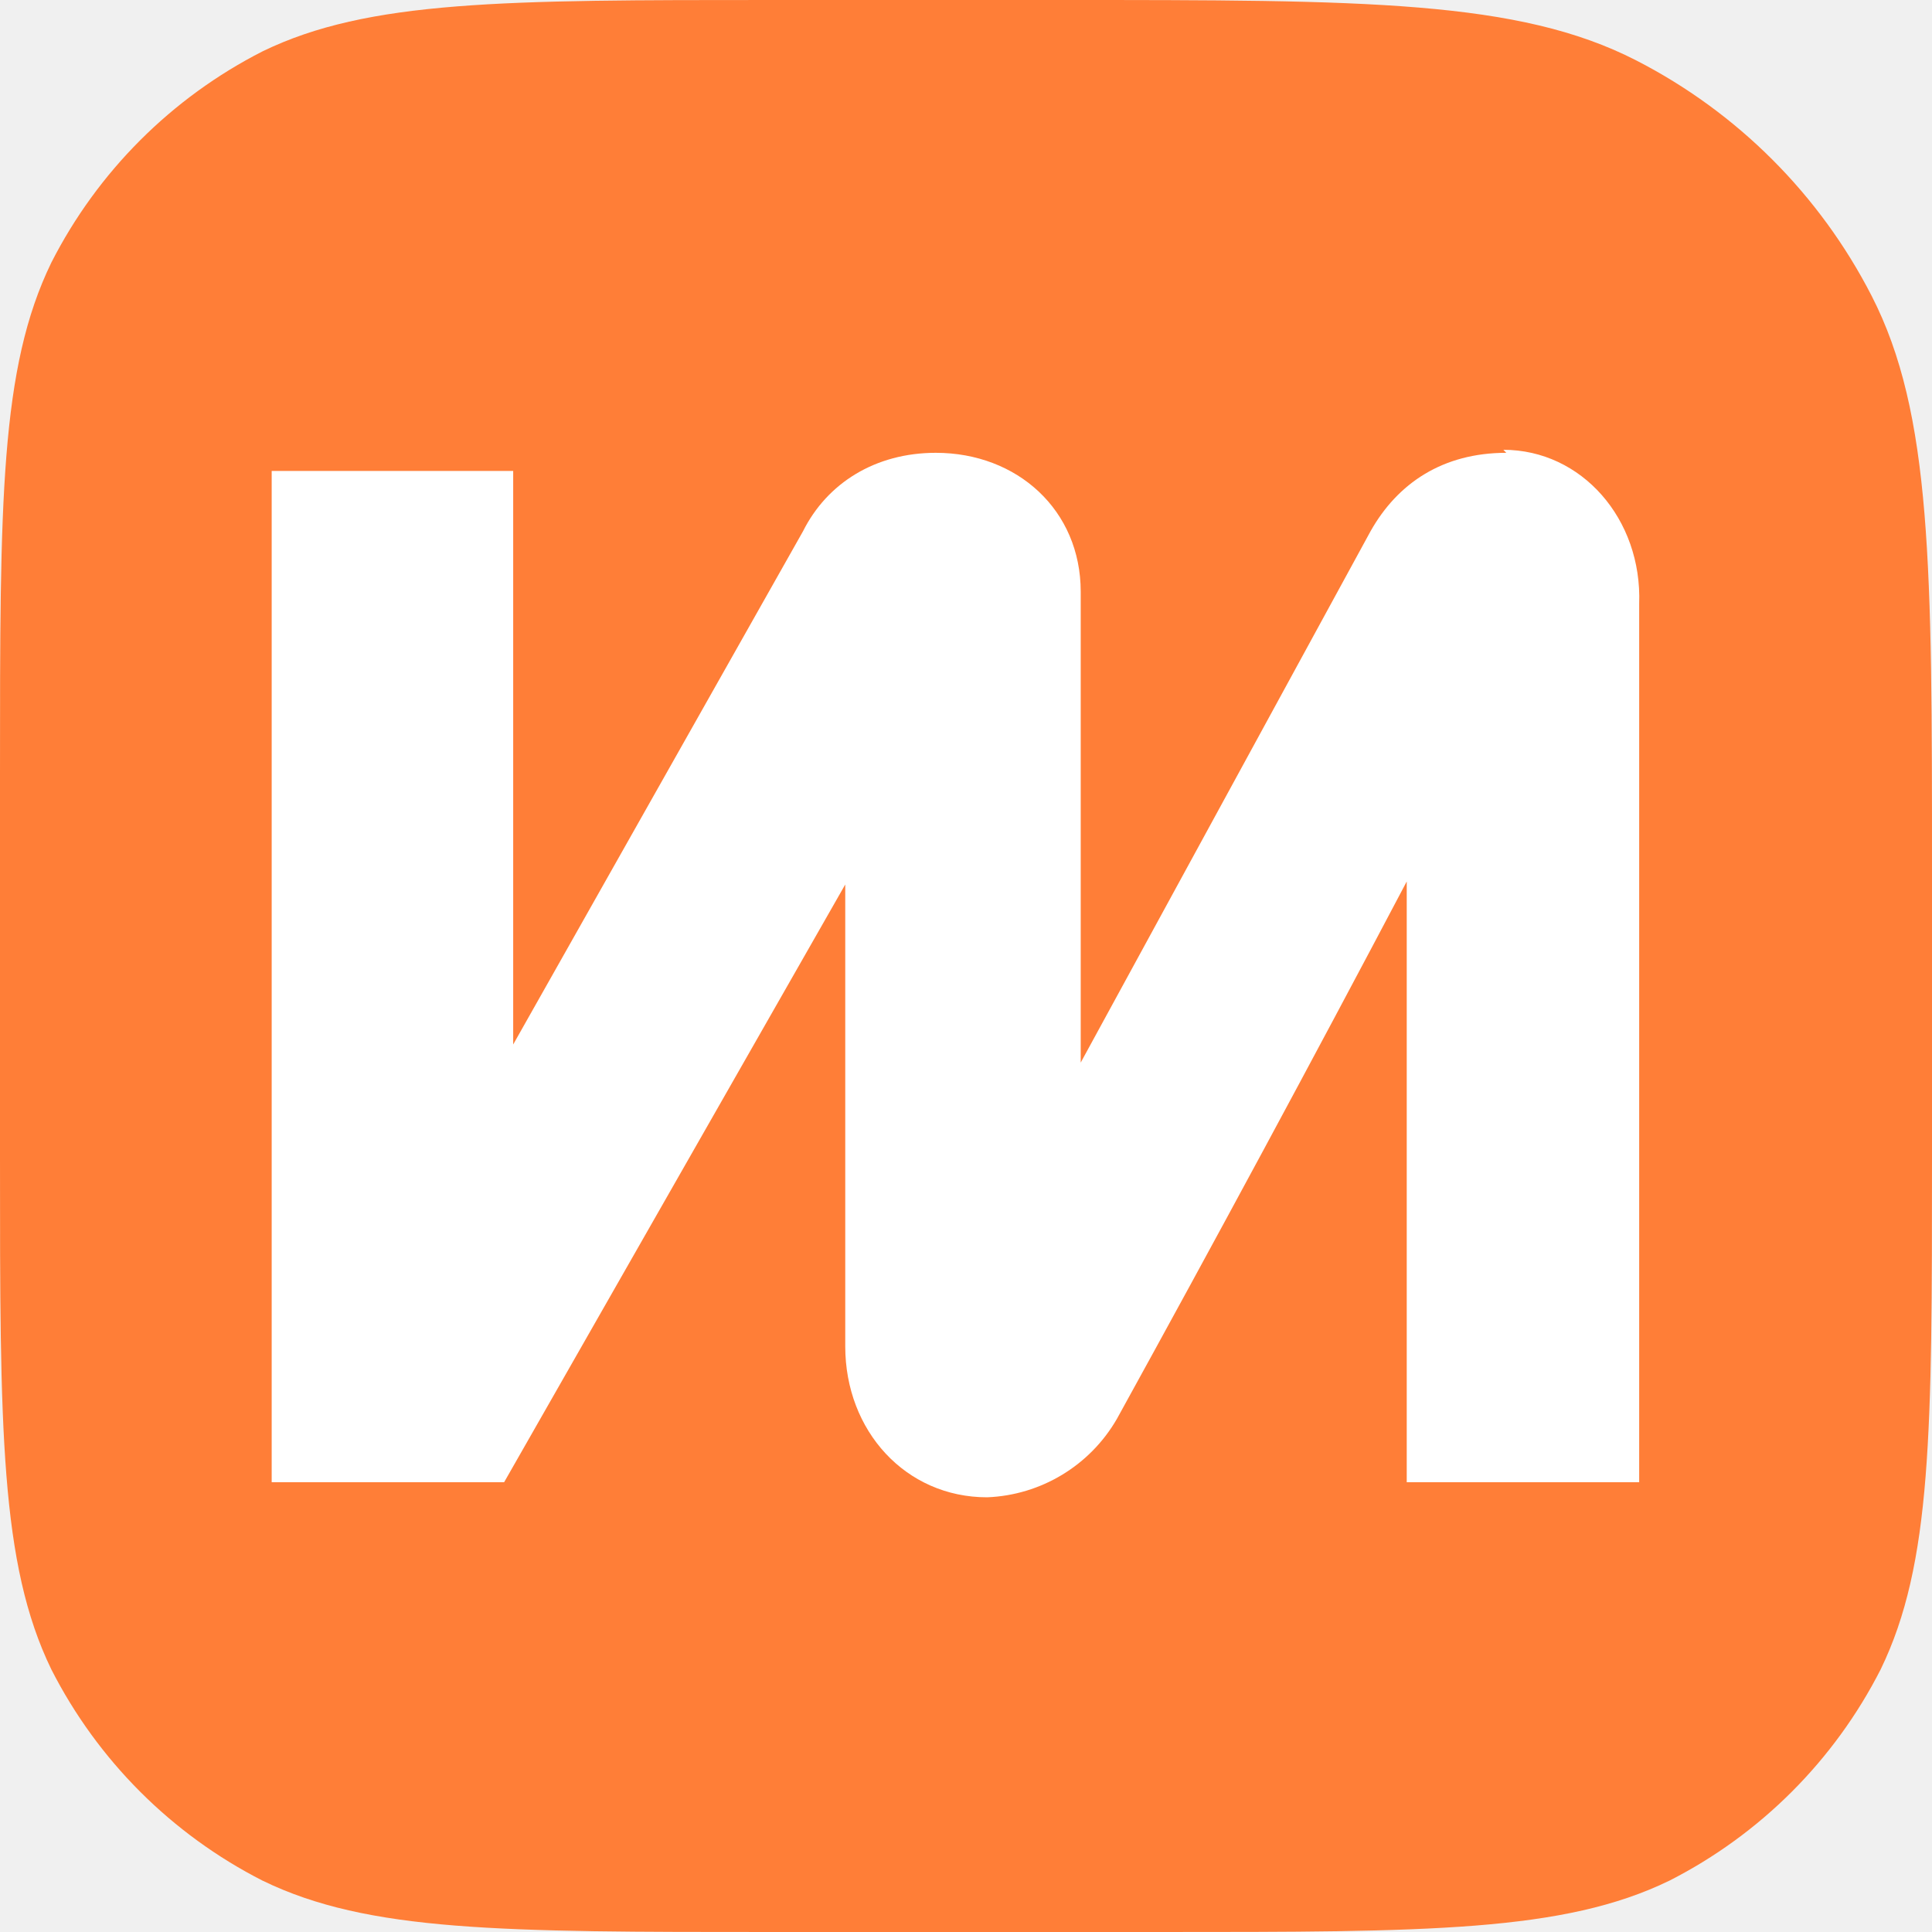
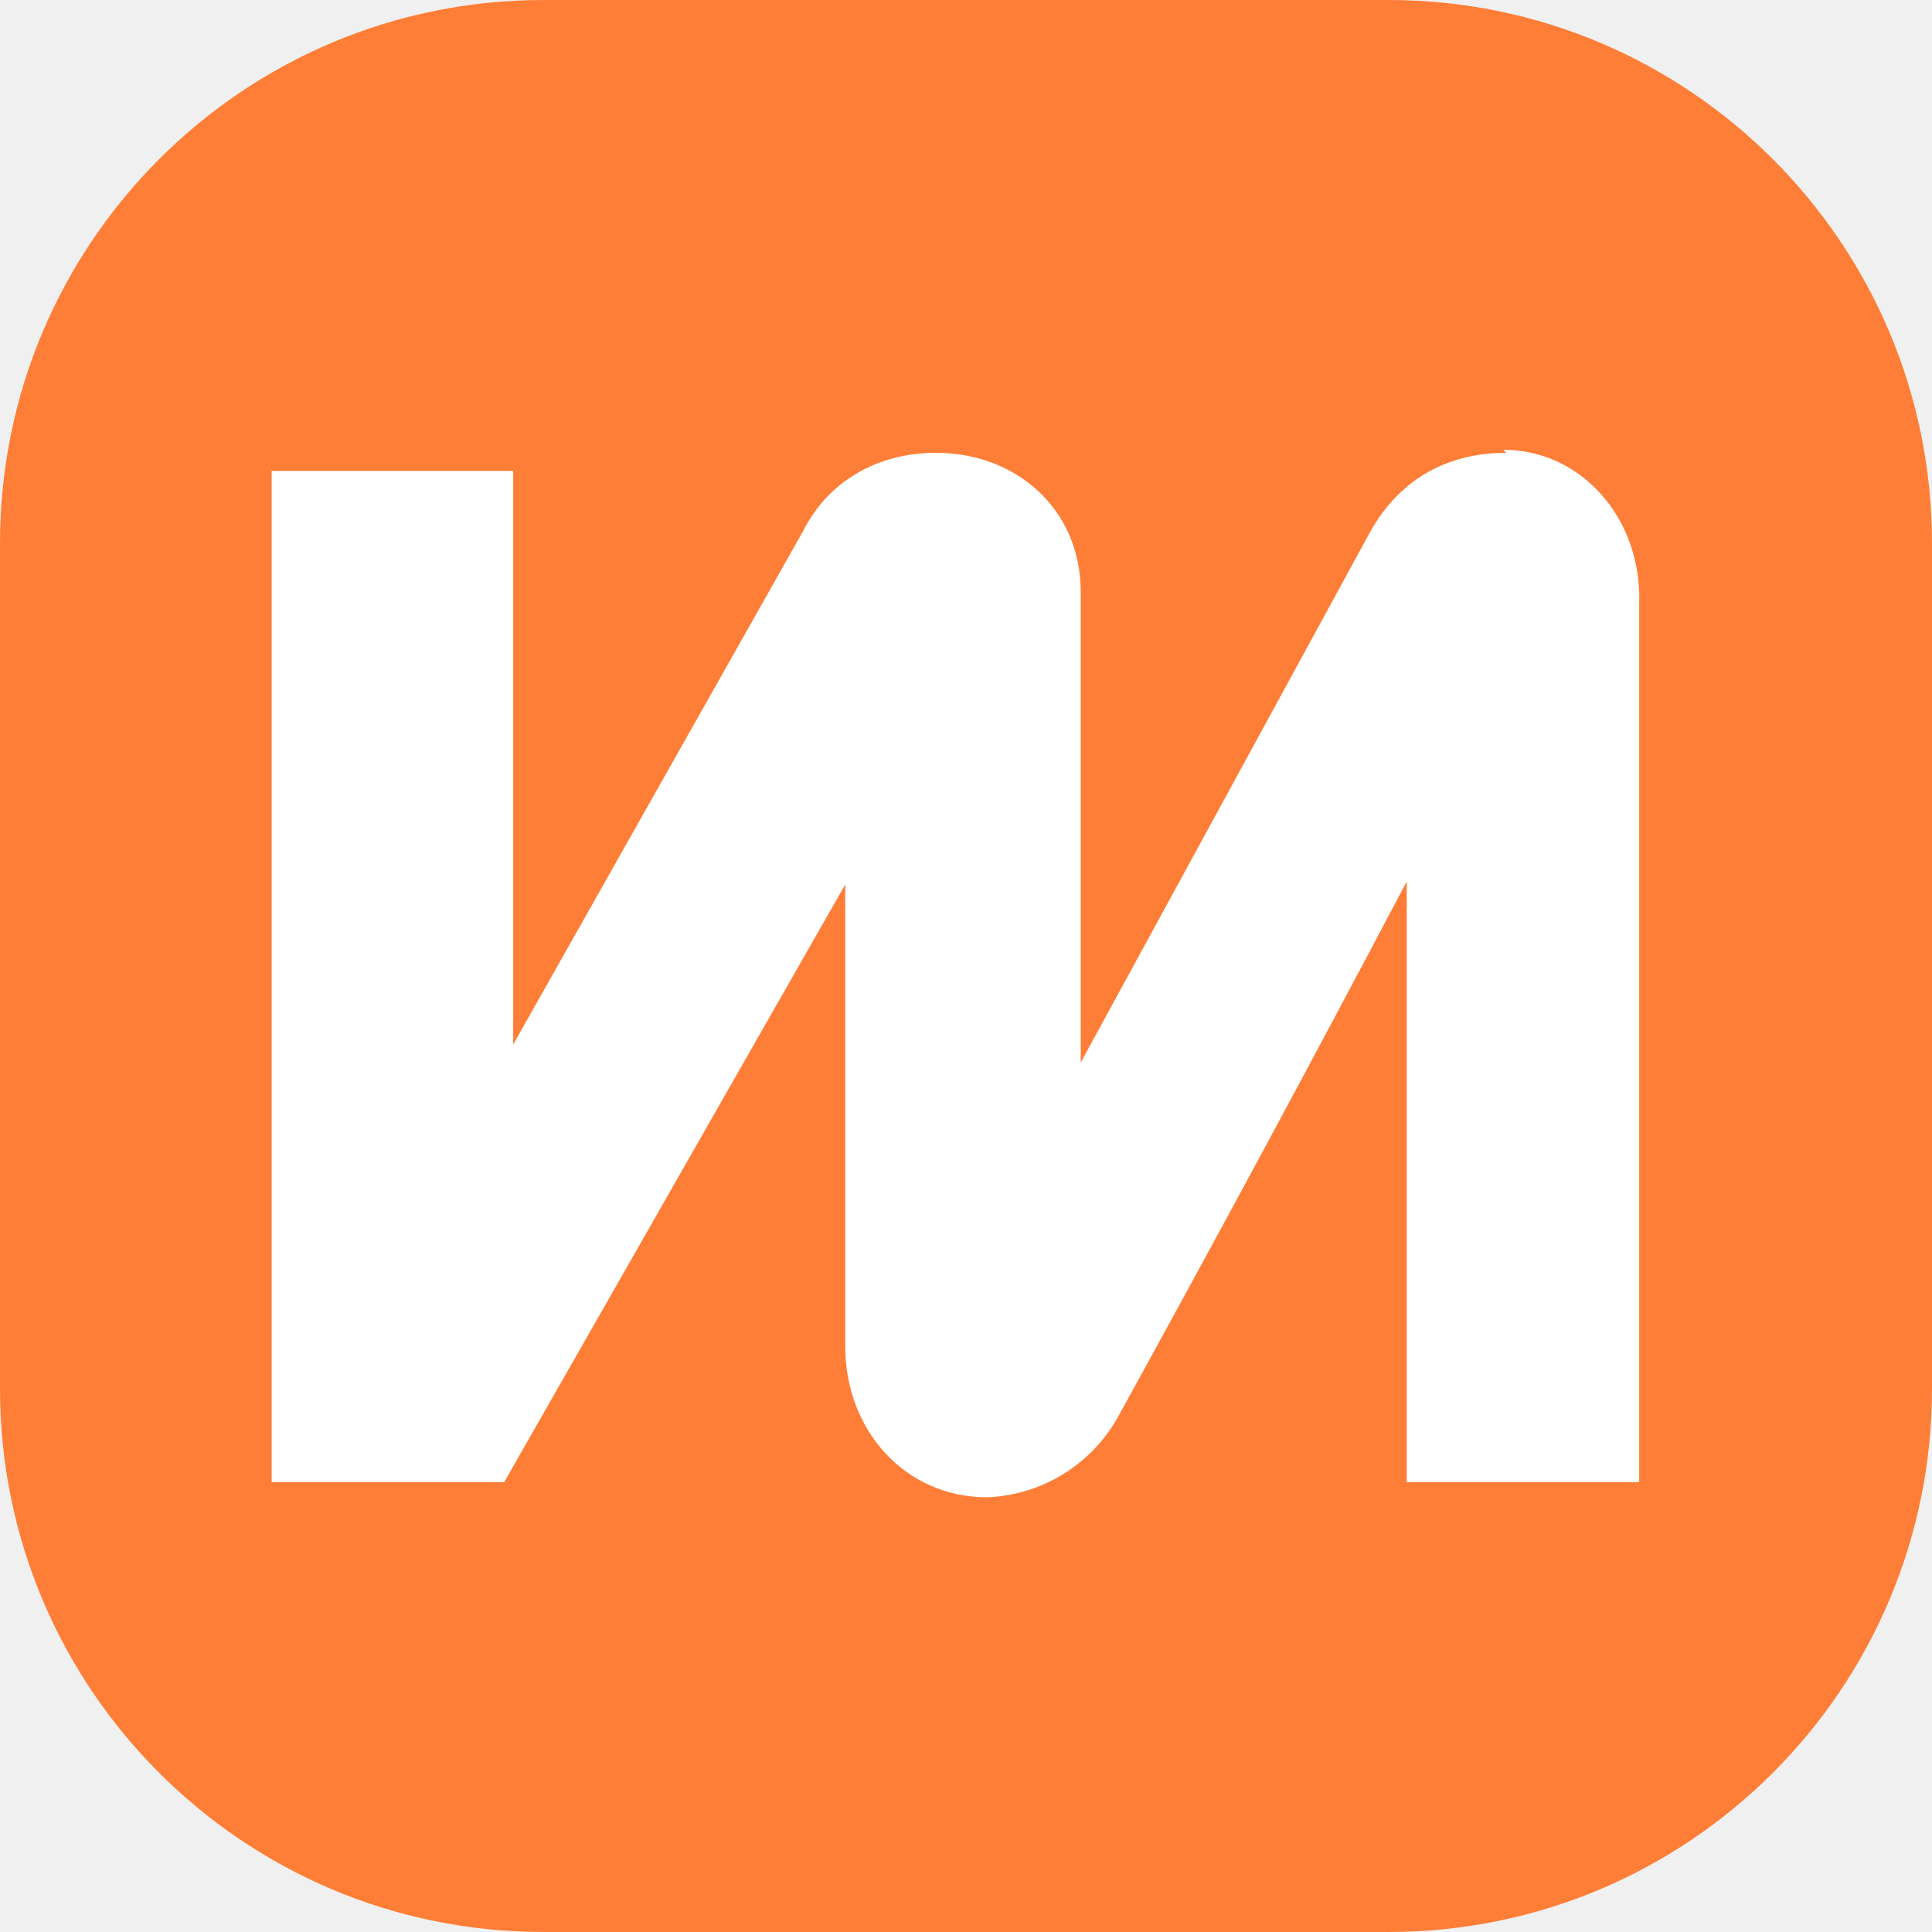
- <svg xmlns="http://www.w3.org/2000/svg" fill="none" class="containerLogoindex___3wpVB" viewBox="0 0 64 64">
-   <path fill="#FF7E37" d="M0 25.6c0-9 0-13.4 1.7-16.9a16 16 0 0 1 7-7C12.2 0 16.7 0 25.6 0h9.6c10 0 15.1 0 19 2A18 18 0 0 1 62 9.8c2 3.9 2 9 2 19v9.6c0 9 0 13.4-1.7 16.9a16 16 0 0 1-7 7c-3.5 1.7-8 1.7-16.9 1.7H25.6c-9 0-13.4 0-16.9-1.7a16 16 0 0 1-7-7C0 51.8 0 47.3 0 38.4V25.6z" />
+ <svg xmlns="http://www.w3.org/2000/svg" viewBox="0 0 64 64">
+   <rect width="64" height="64" fill="#ff7e37" rx="18" ry="18" />
  <path fill="#fff" d="M49.9 15c-2.1 0-3.6 1-4.5 2.6l-9.6 17.6V19.6c0-2.7-2.1-4.6-4.8-4.6-2 0-3.6 1-4.4 2.6l-9.6 17v-19H9v33.5h7.7L28 29.3v15.3c0 2.8 2 5 4.7 5A5.2 5.2 0 0 0 37 47a1108 1108 0 0 0 9.6-17.8v19.9h7.7V20c.1-2.8-1.9-5.1-4.5-5.1z" />
</svg>
